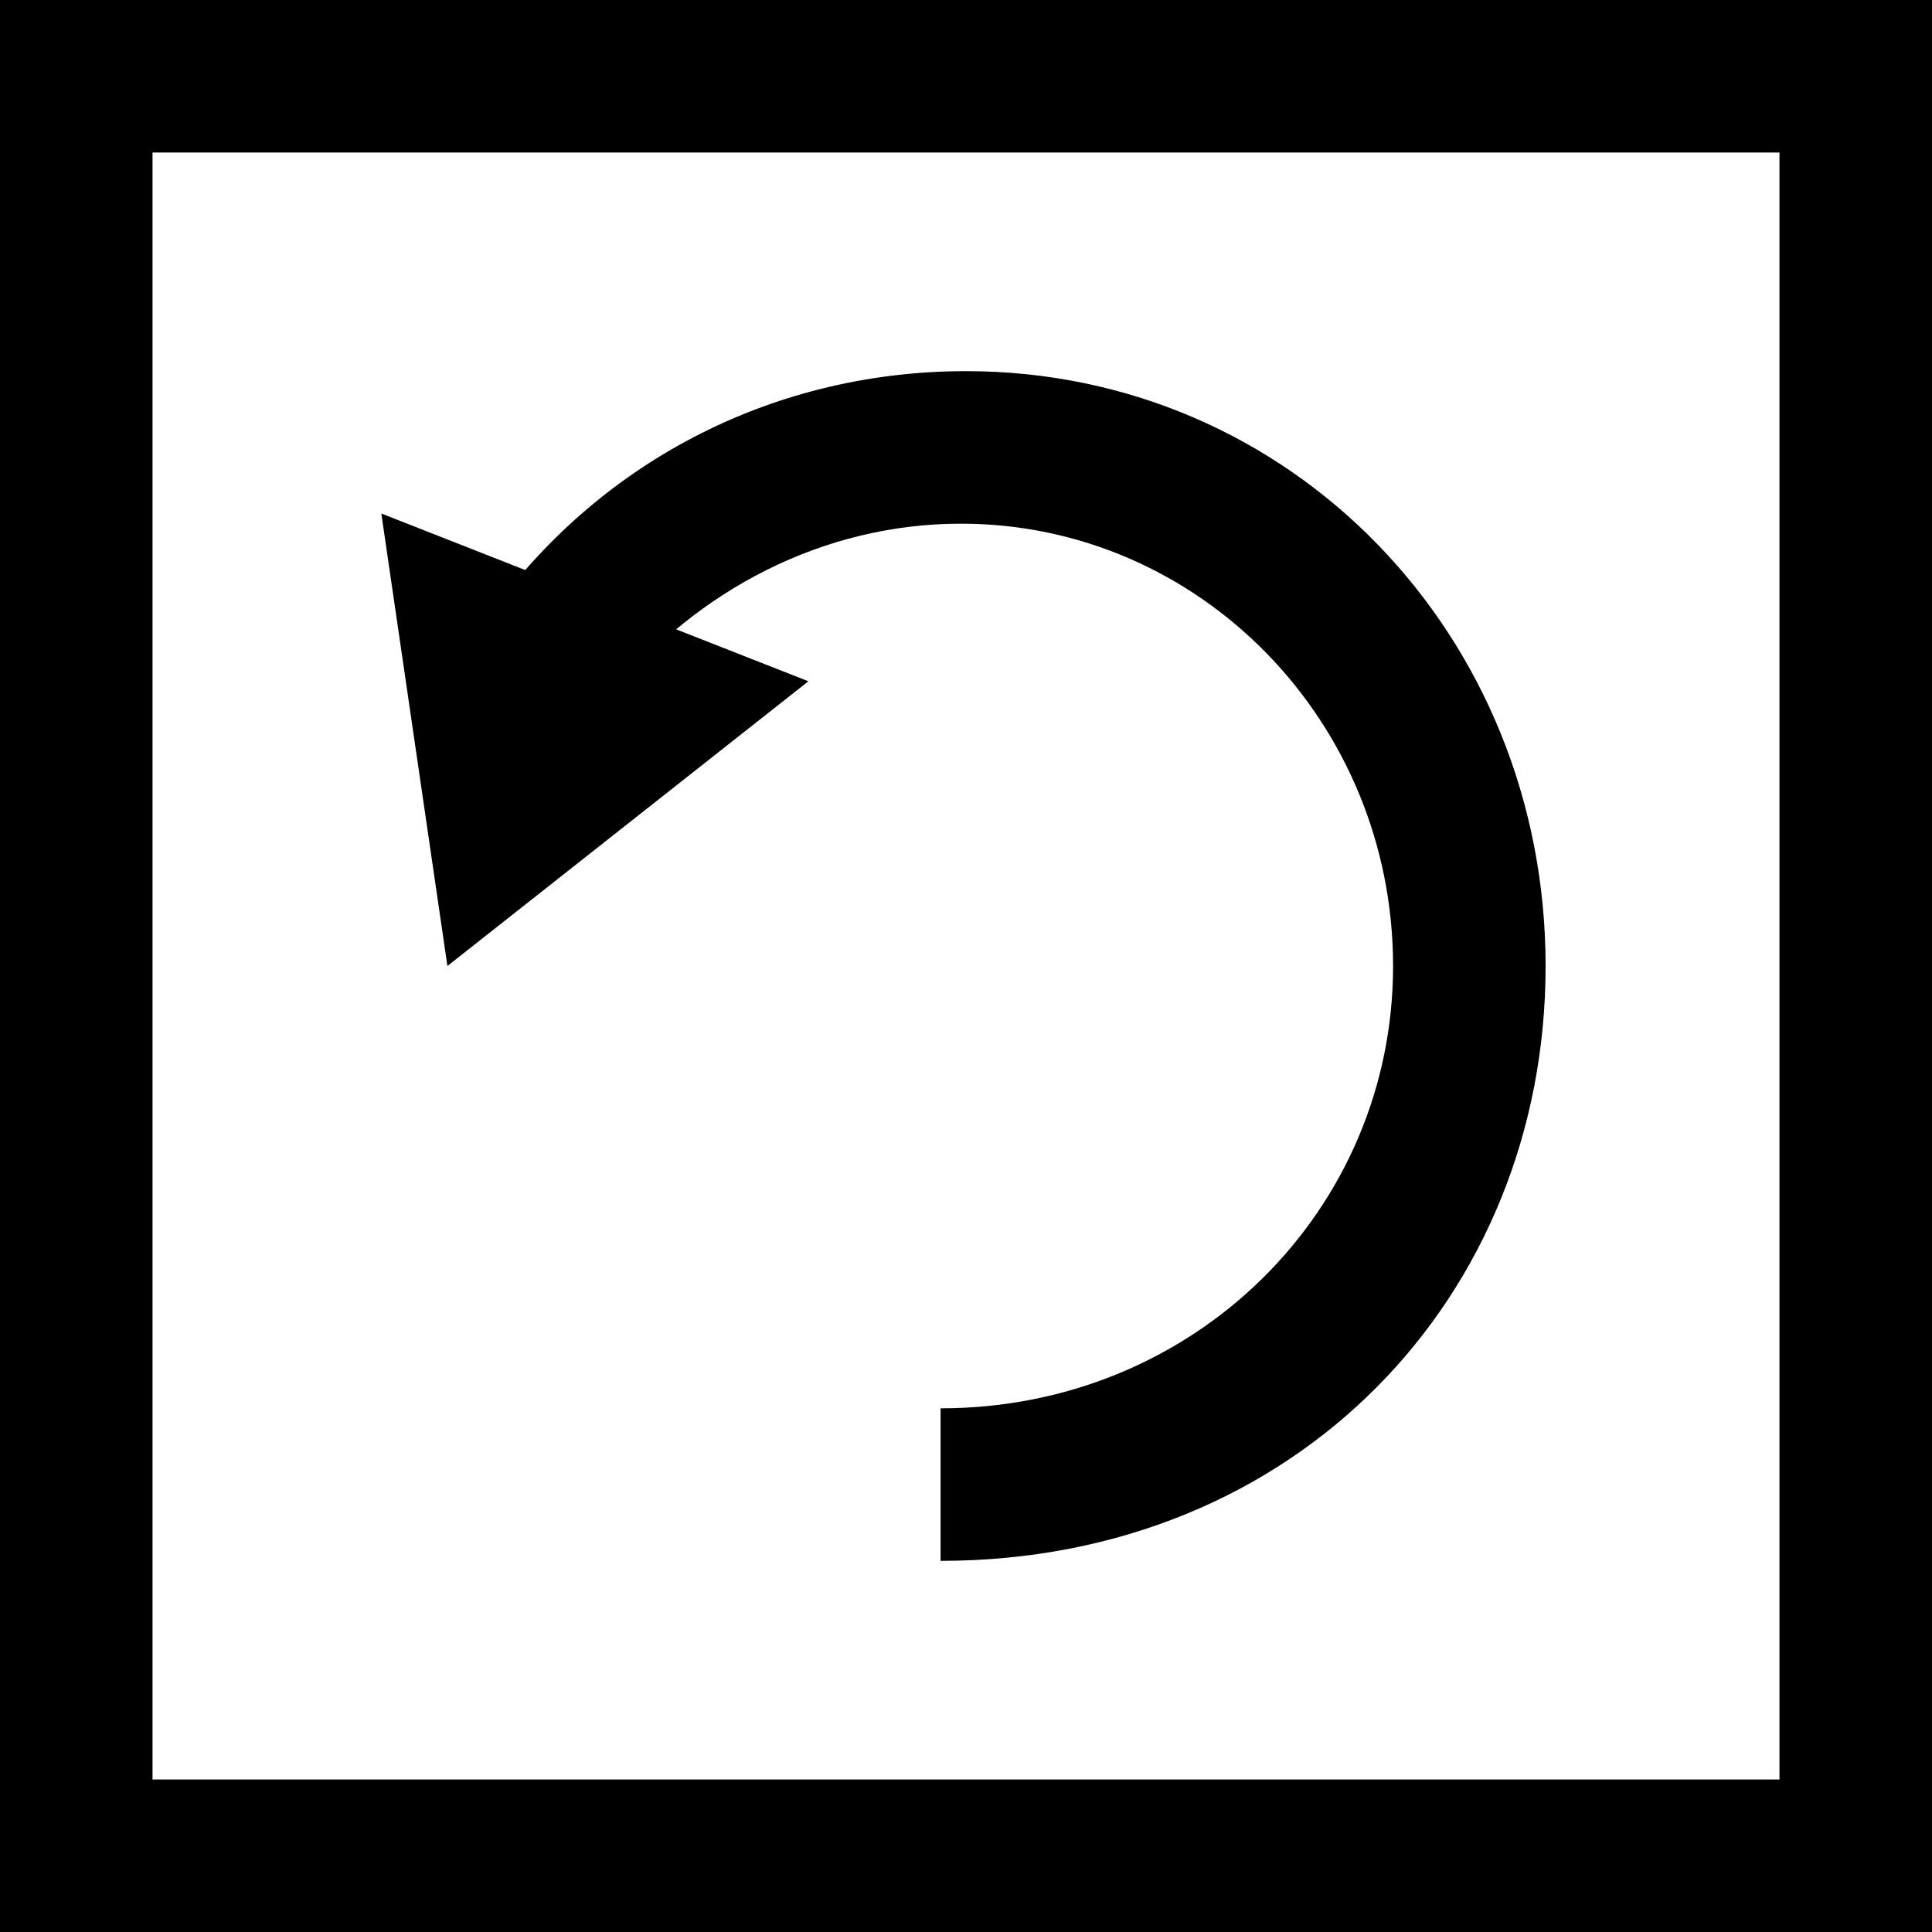
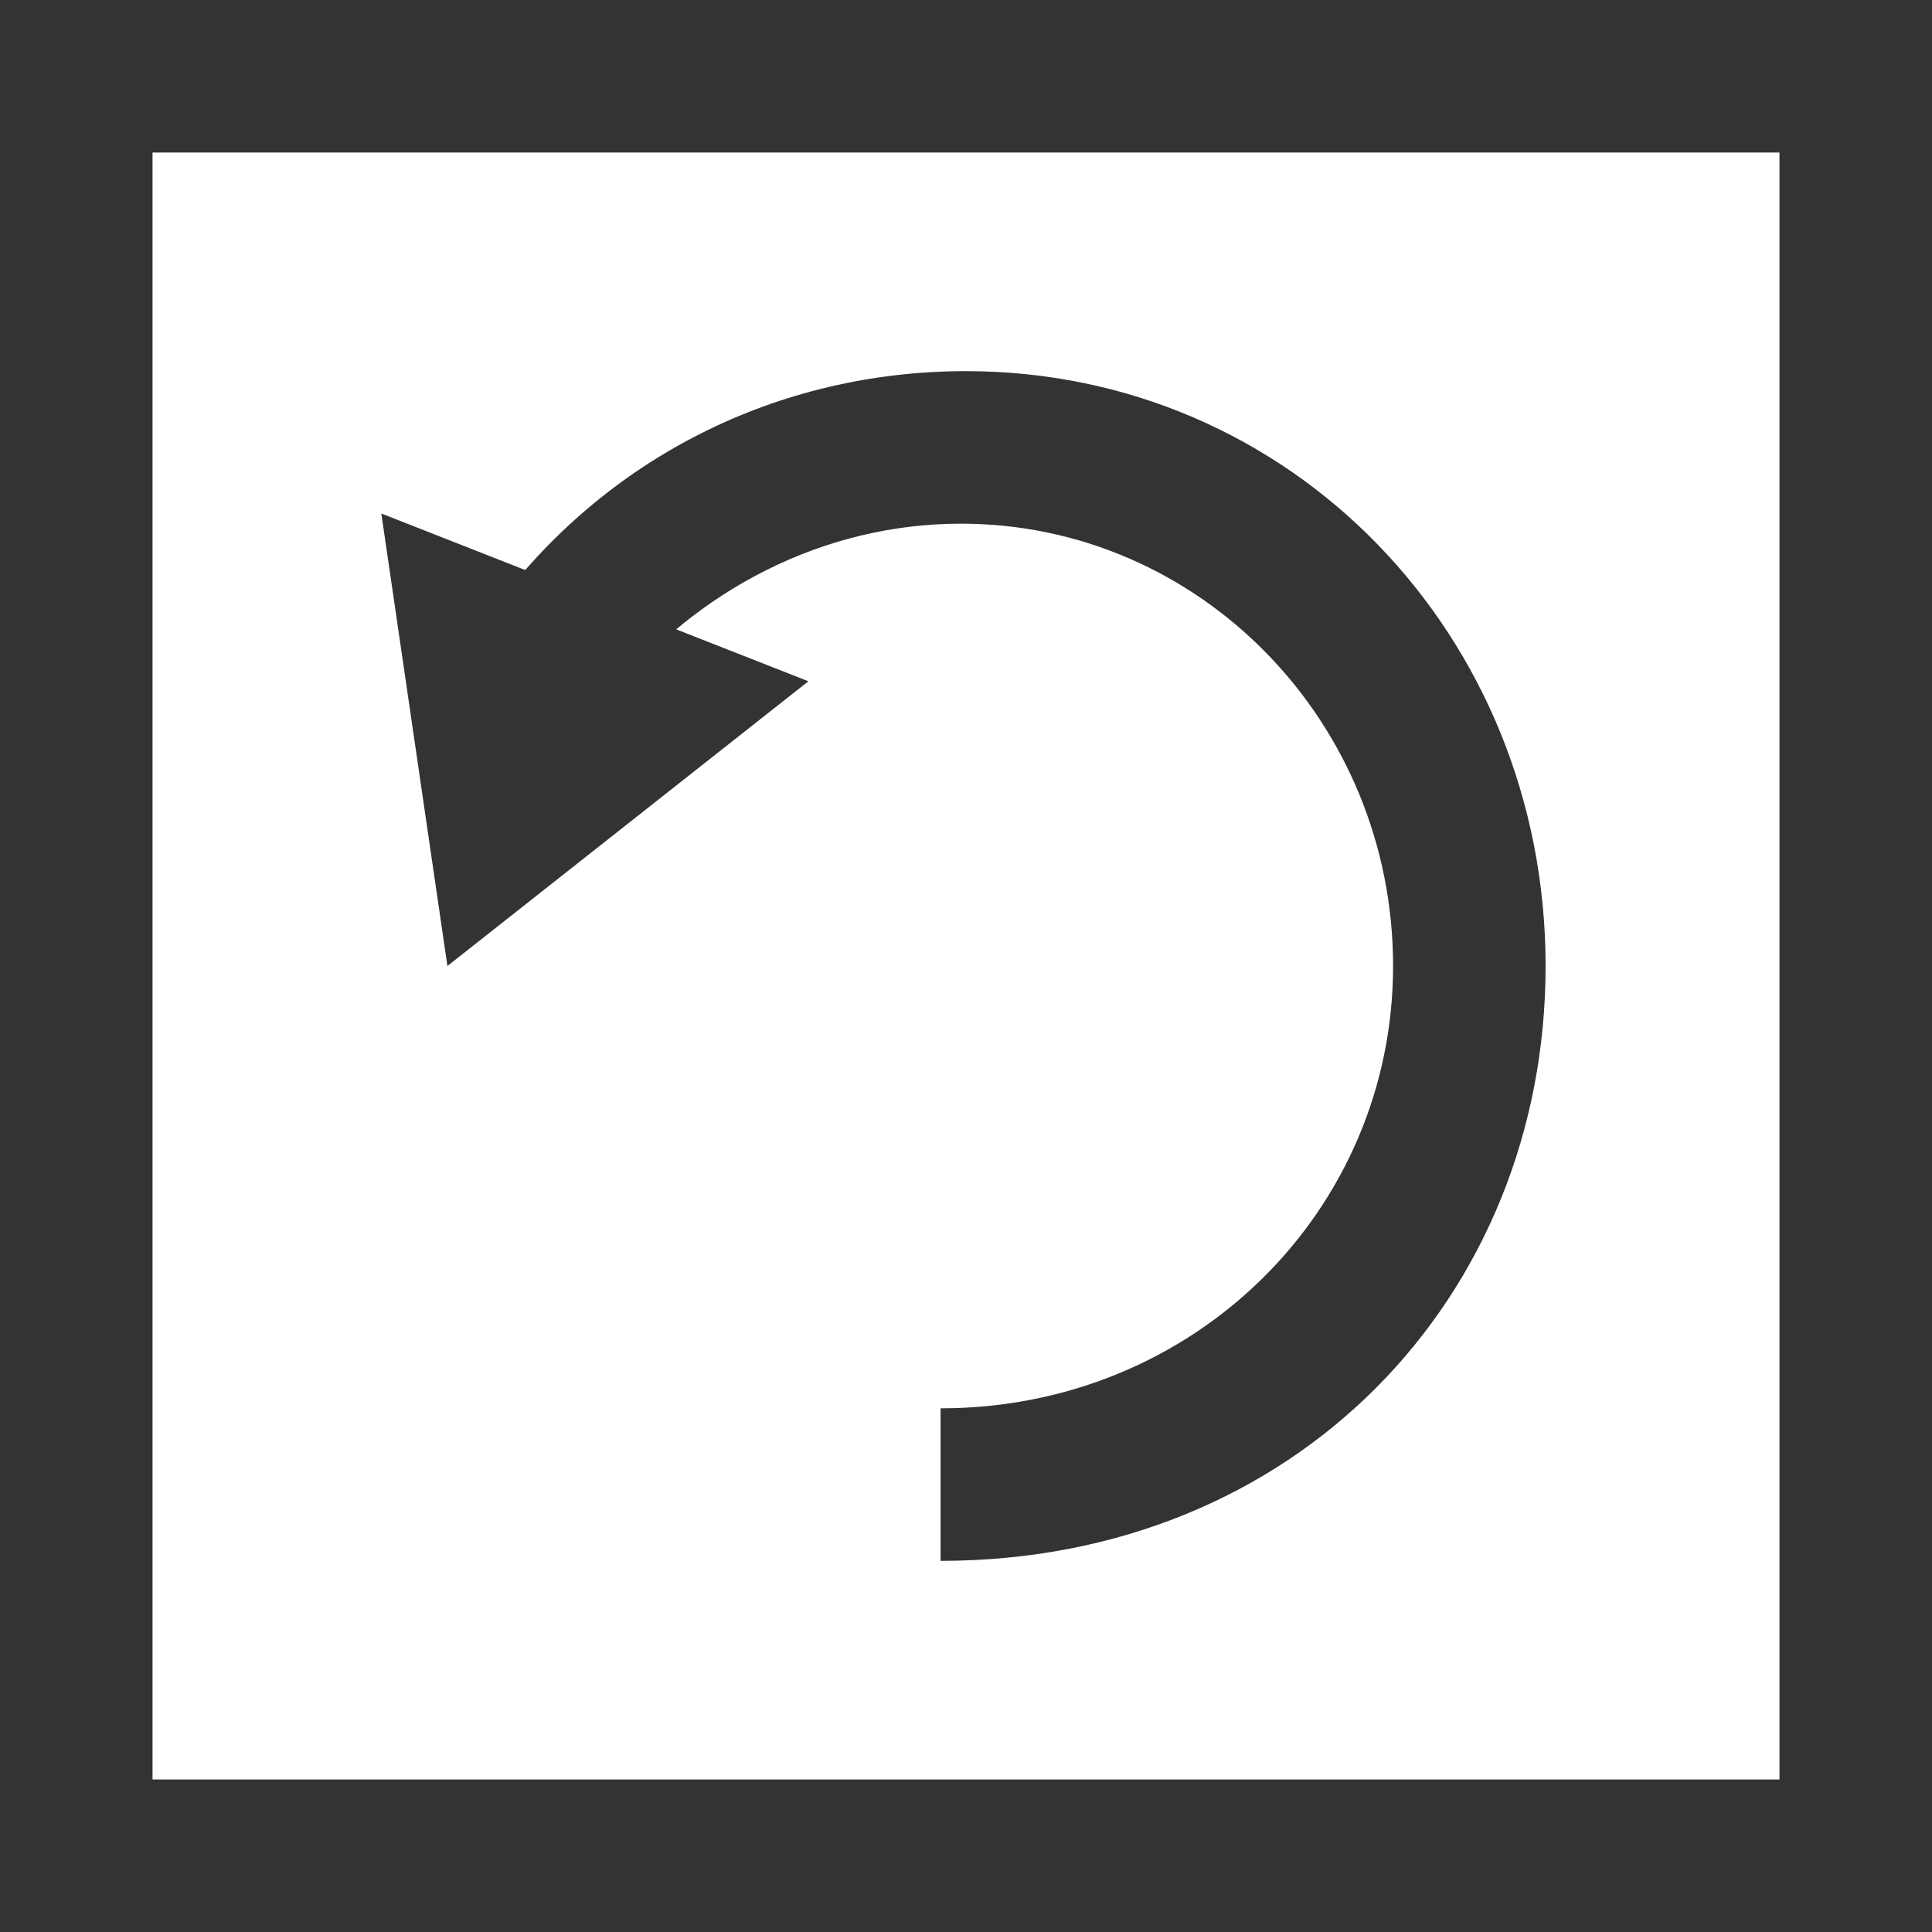
<svg xmlns="http://www.w3.org/2000/svg" version="1.1" id="Layer_1" x="0px" y="0px" viewBox="0 0 38 38" style="enable-background:new 0 0 38 38;" xml:space="preserve">
-   <path id="XMLID_6_" d="M38,38H0V0h38V38z M3,35h32V3H3V35z" />
+   <path id="XMLID_6_" fill="#333" d="M38,38H0V0h38V38z M3,35h32V3H3V35z" />
  <g id="XMLID_10_">
-     <path id="XMLID_97_" d="M18.5,30.7v-3c5,0,8.9-3.9,8.9-8.7s-3.8-8.7-8.5-8.7c-2.7,0-5.2,1.3-6.9,3.4L9.7,12c2.2-3,5.6-4.7,9.3-4.7   c6.4,0,11.4,5.2,11.4,11.7S25.5,30.7,18.5,30.7z" />
+     <path id="XMLID_97_" fill="#333" d="M18.5,30.7v-3c5,0,8.9-3.9,8.9-8.7s-3.8-8.7-8.5-8.7c-2.7,0-5.2,1.3-6.9,3.4L9.7,12c2.2-3,5.6-4.7,9.3-4.7   c6.4,0,11.4,5.2,11.4,11.7S25.5,30.7,18.5,30.7z" />
    <g id="XMLID_22_">
-       <polygon id="XMLID_23_" points="15.9,13.4 8.8,19 7.5,10.1   " />
+       <polygon id="XMLID_23_" fill="#333" points="15.9,13.4 8.8,19 7.5,10.1   " />
    </g>
  </g>
</svg>
